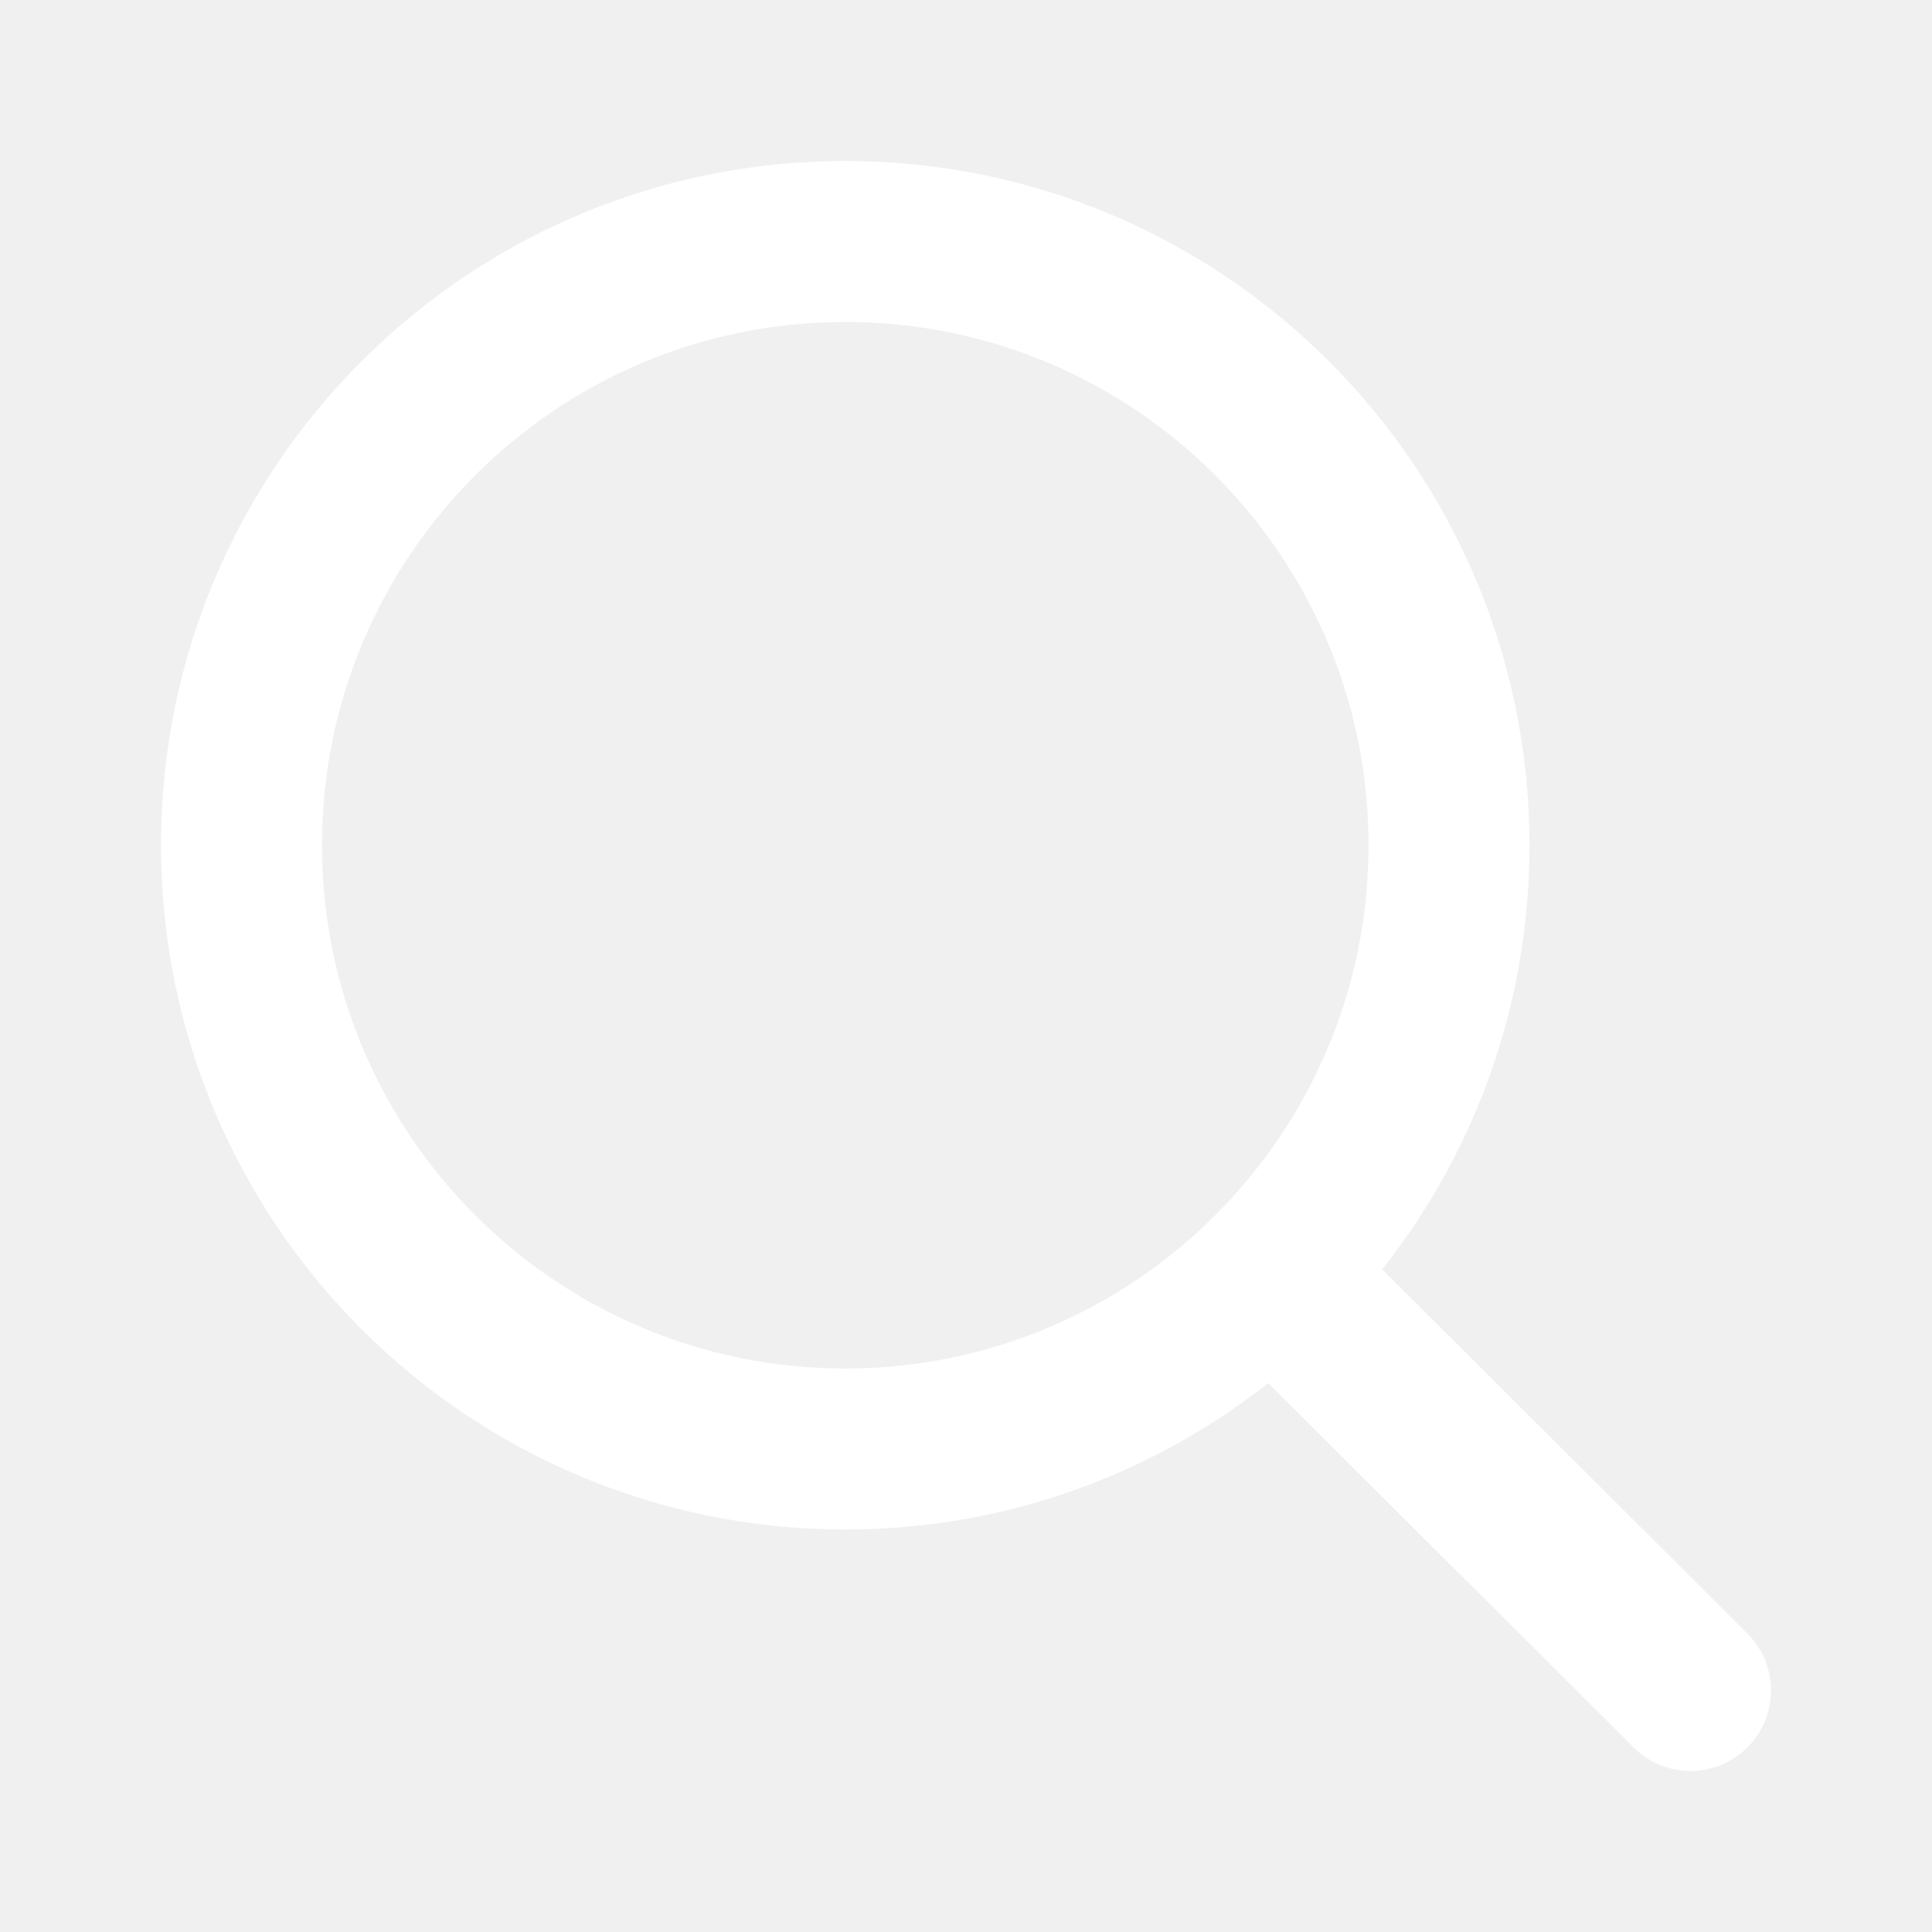
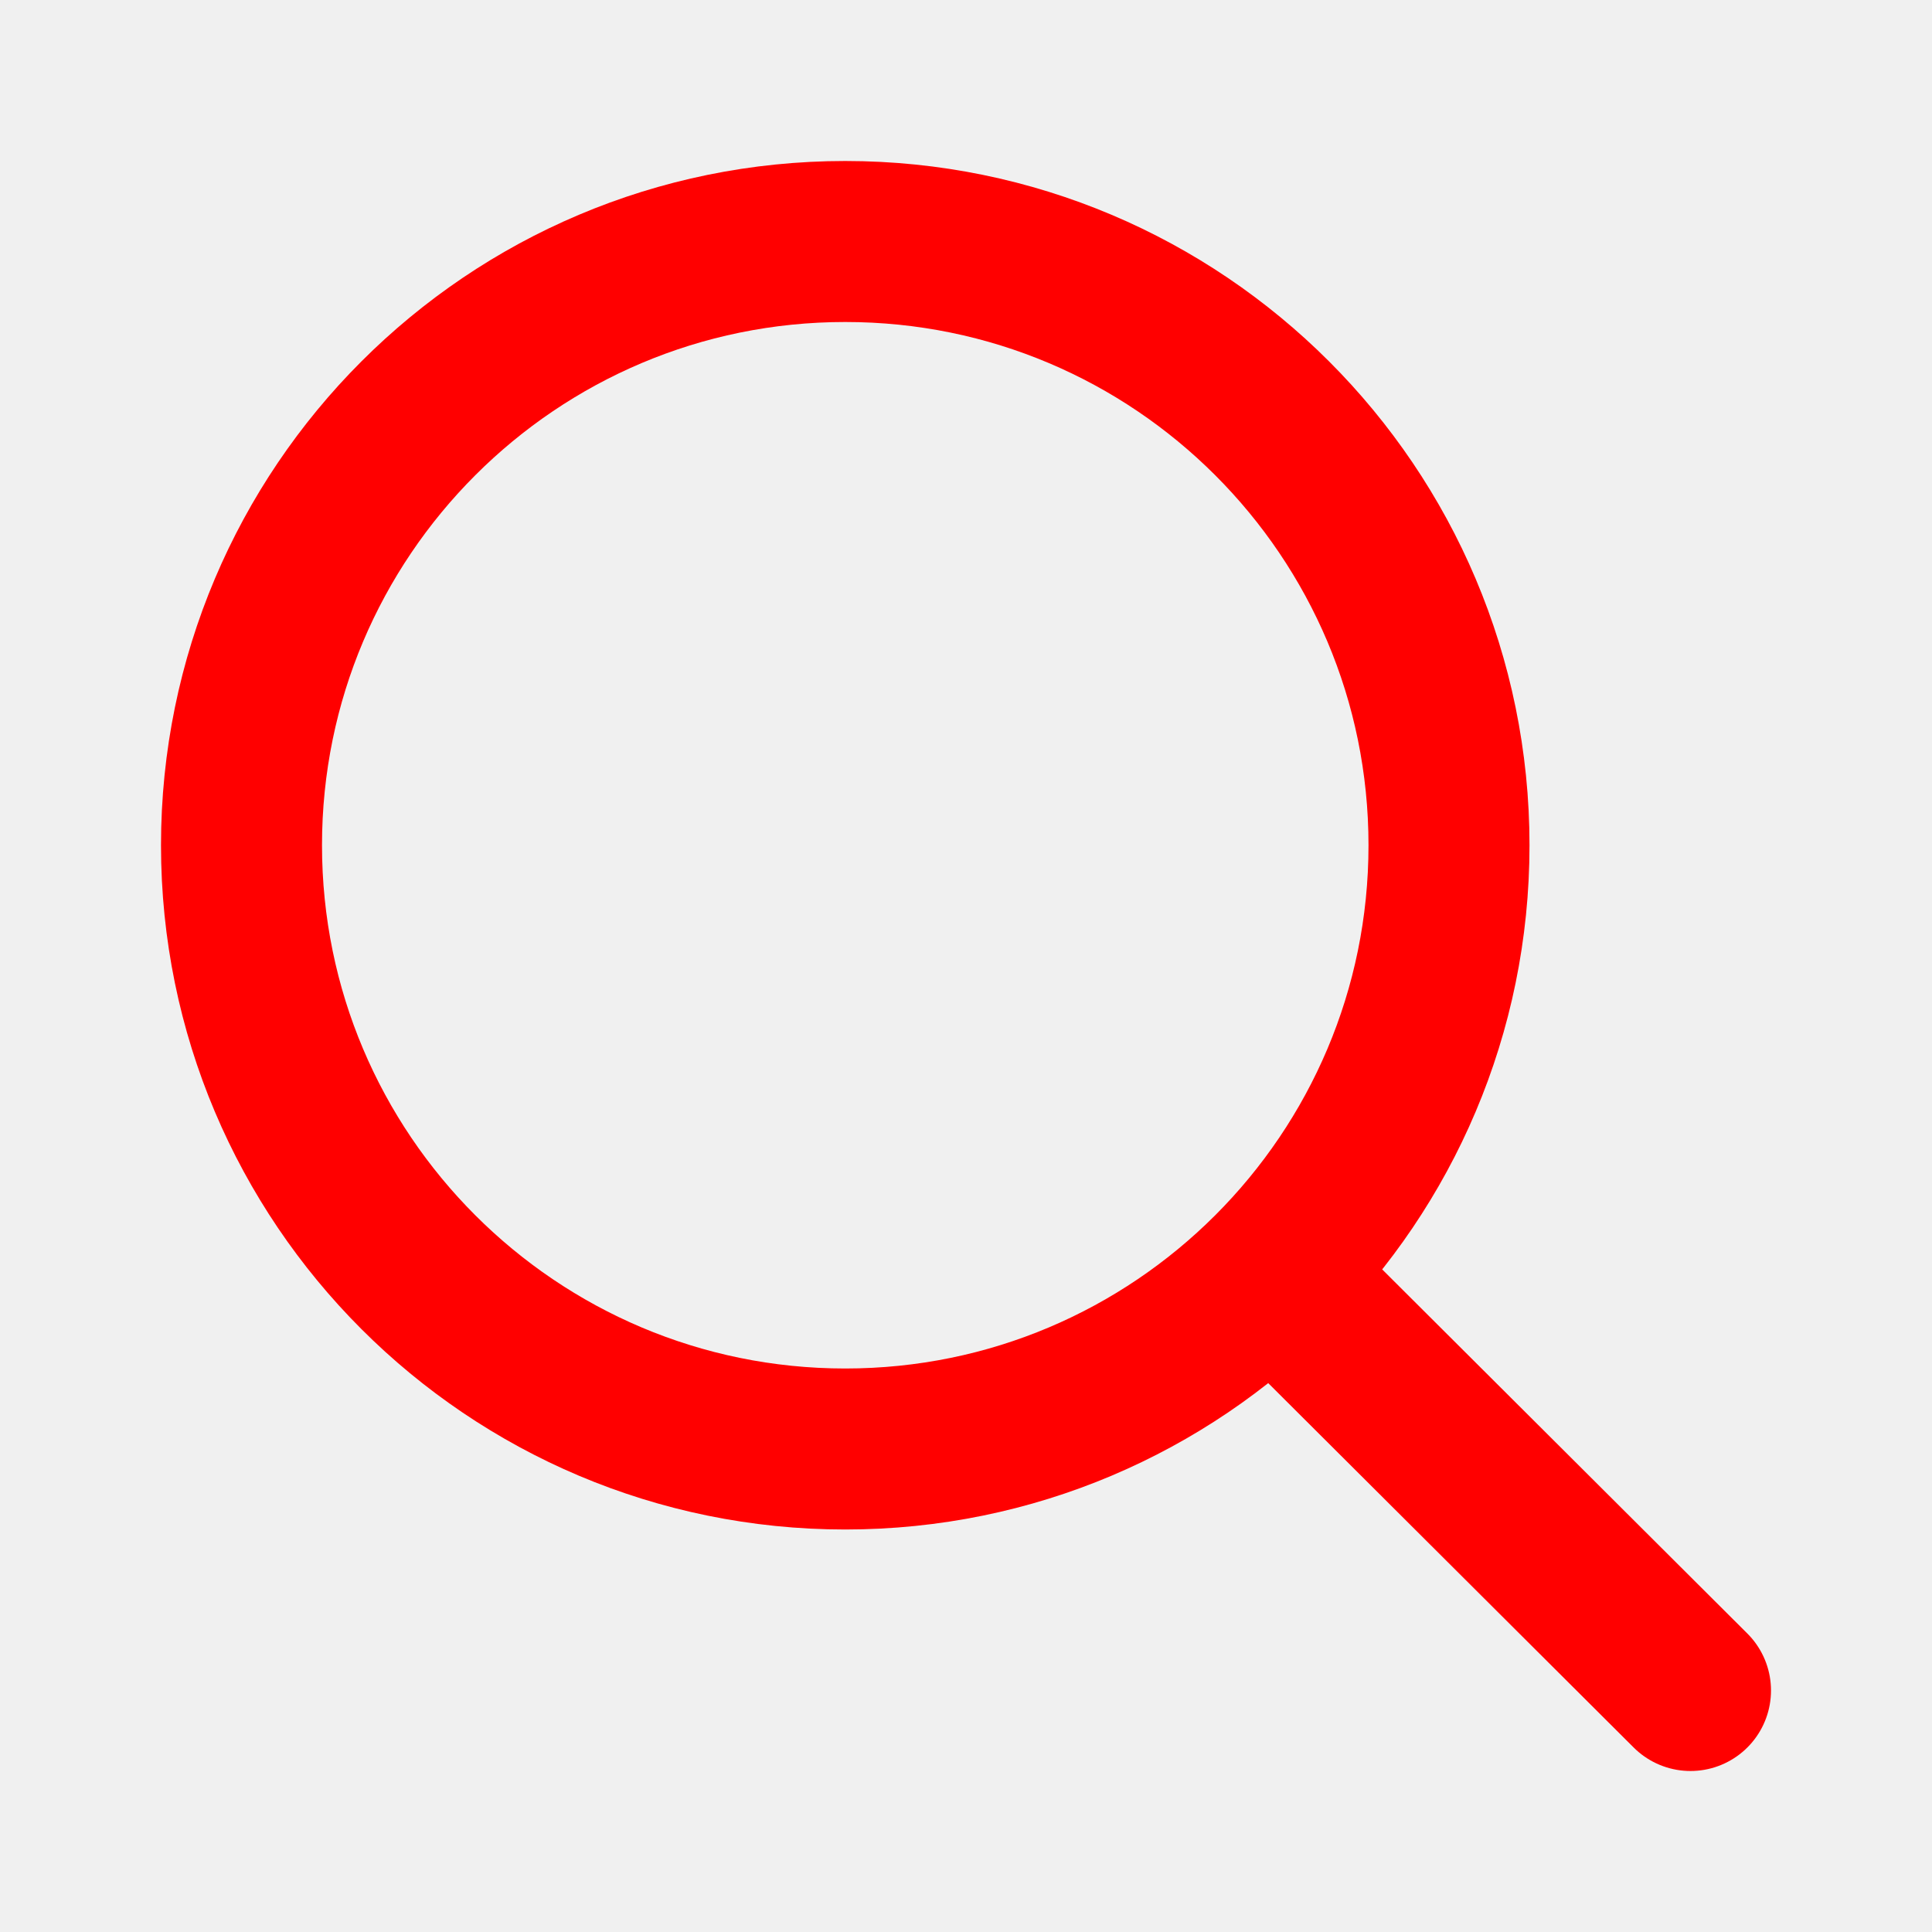
- <svg xmlns="http://www.w3.org/2000/svg" width="800px" height="800px" viewBox="0 0 24 24" fill="none" stroke="#ffffff">
+ <svg xmlns="http://www.w3.org/2000/svg" width="800px" height="800px" viewBox="0 0 24 24" fill="none" stroke="#FF0000">
  <g id="SVGRepo_bgCarrier" stroke-width="0" />
  <g id="SVGRepo_tracerCarrier" stroke-linecap="round" stroke-linejoin="round" />
  <g id="SVGRepo_iconCarrier">
-     <path d="M15.796 15.811L21 21M18 10.5C18 14.642 14.642 18 10.5 18C6.358 18 3 14.642 3 10.5C3 6.358 6.358 3 10.5 3C14.642 3 18 6.358 18 10.5Z" stroke="#ffffff" stroke-width="2" stroke-linecap="round" stroke-linejoin="round" />
+     <path d="M15.796 15.811L21 21M18 10.5C18 14.642 14.642 18 10.5 18C6.358 18 3 14.642 3 10.5C3 6.358 6.358 3 10.5 3C14.642 3 18 6.358 18 10.5Z" stroke="#FF0000" stroke-width="2" stroke-linecap="round" stroke-linejoin="round" />
  </g>
</svg>
